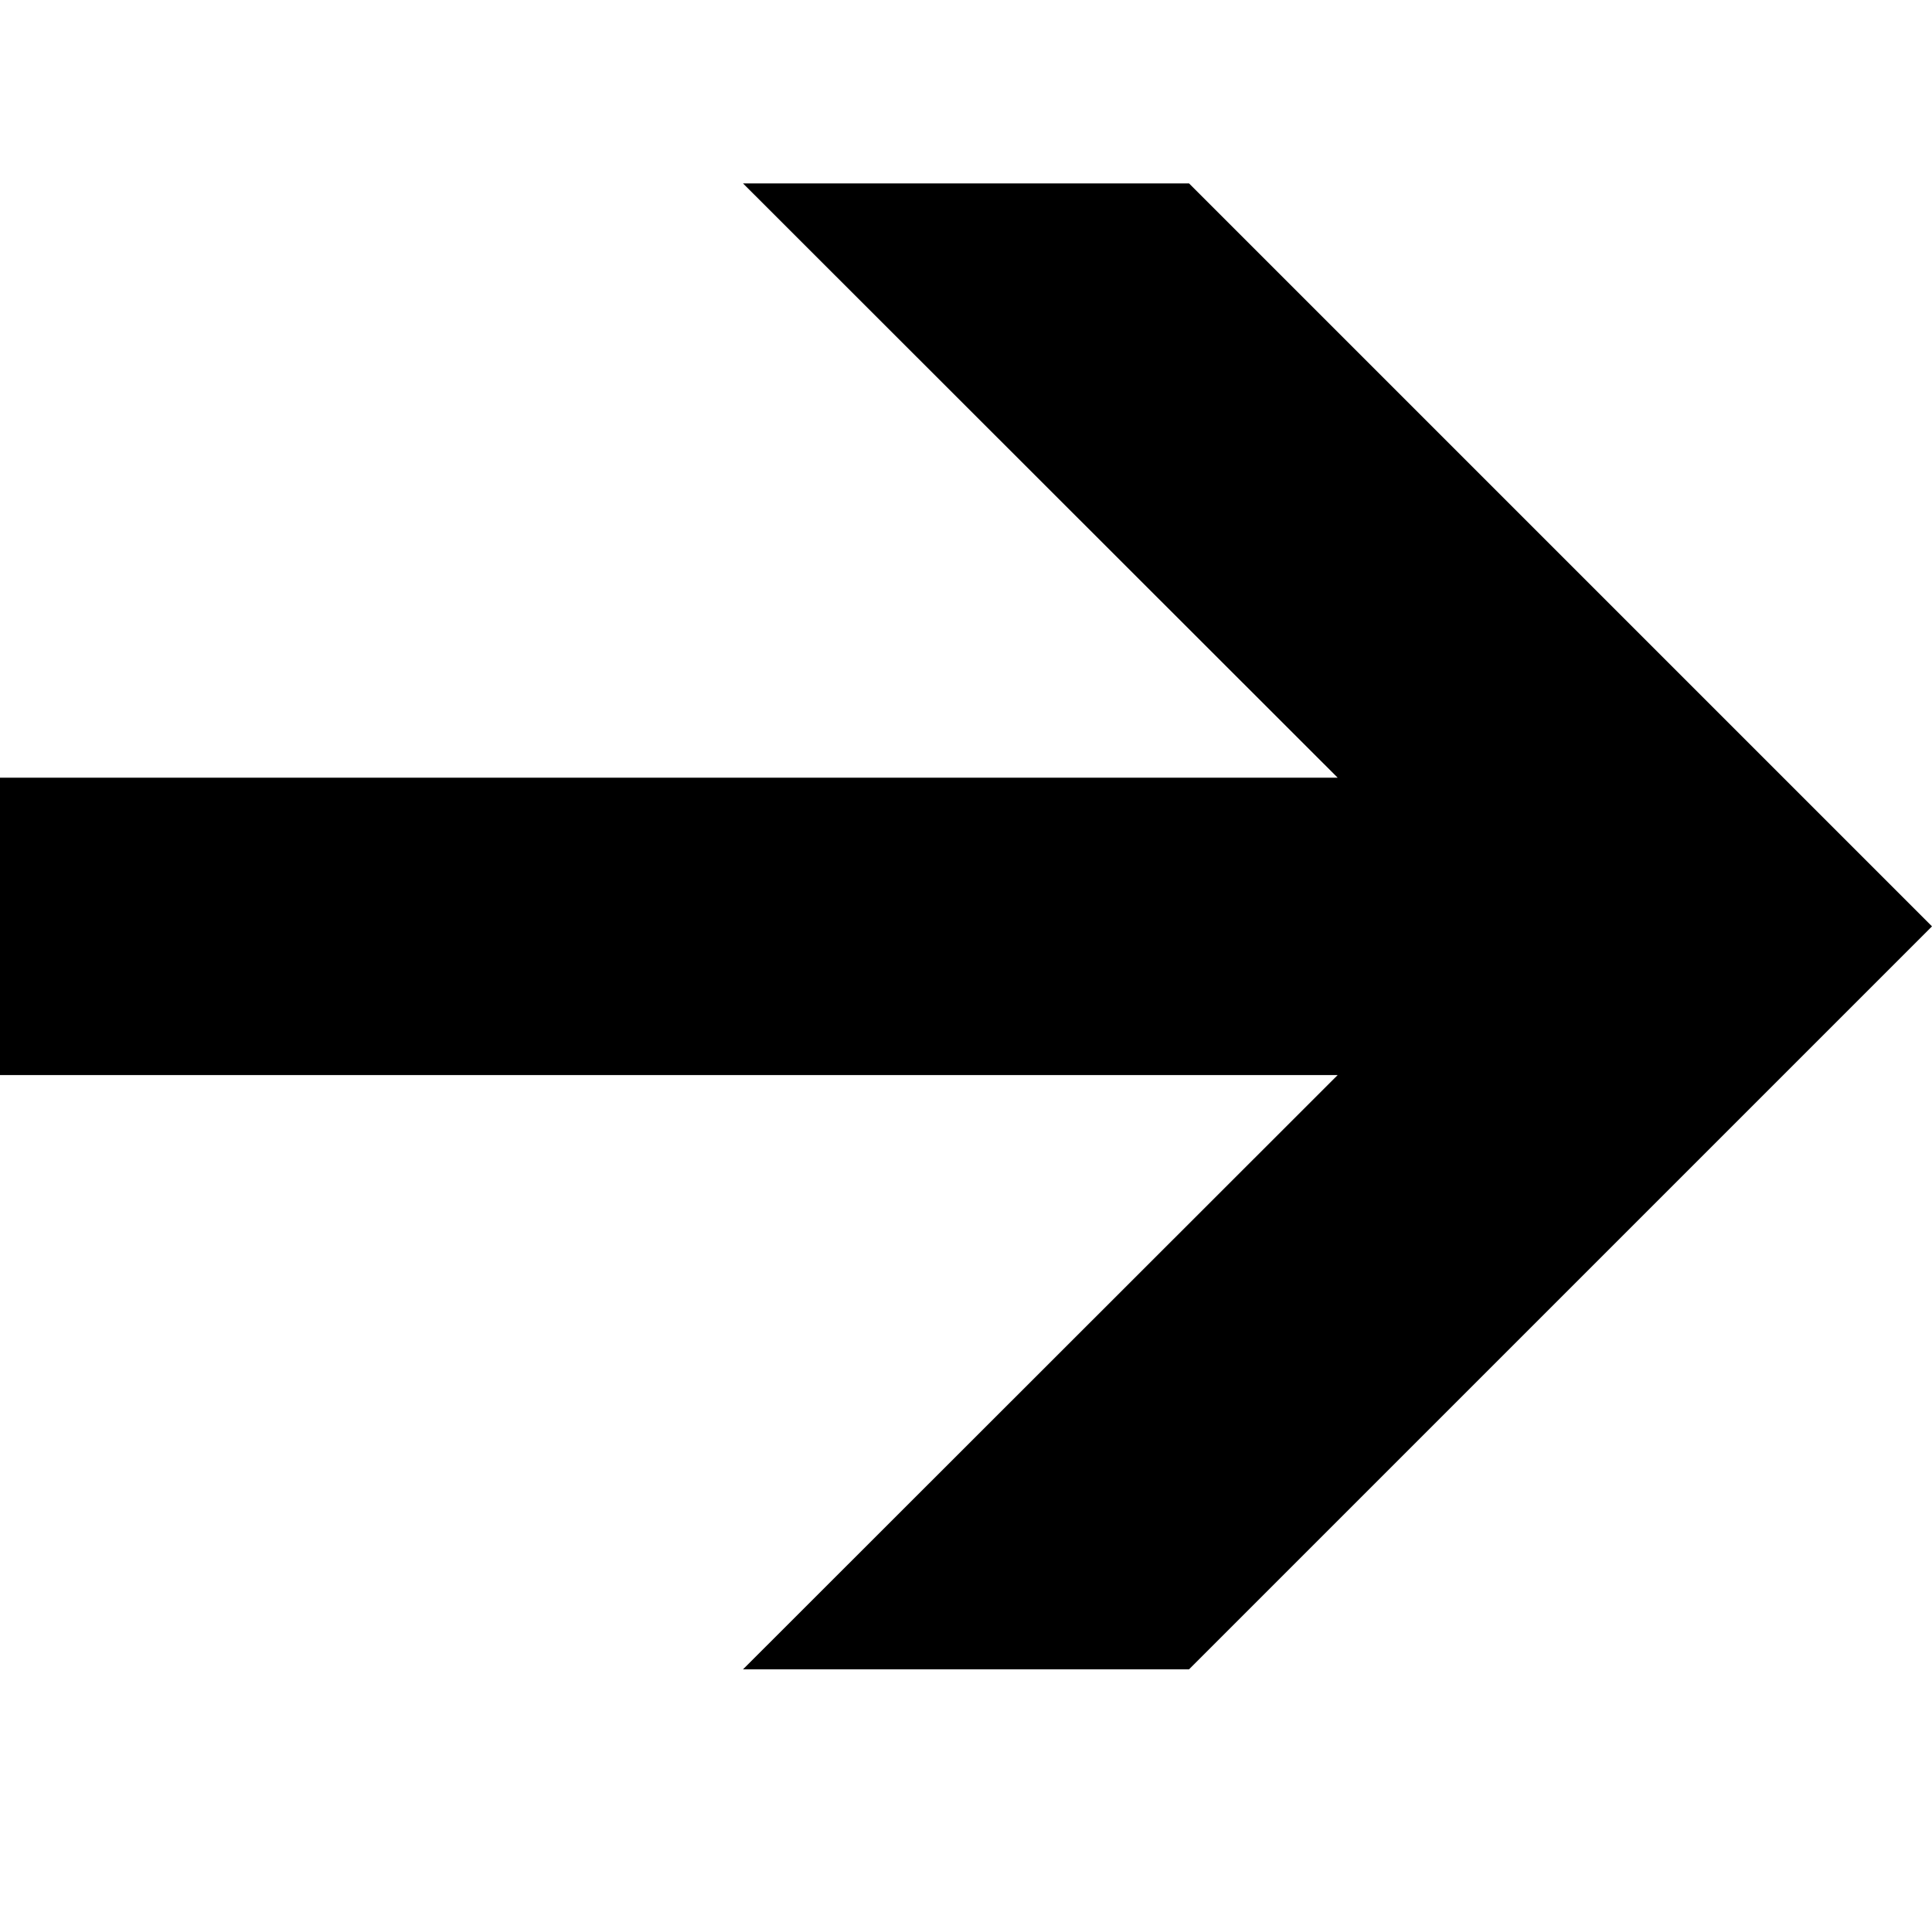
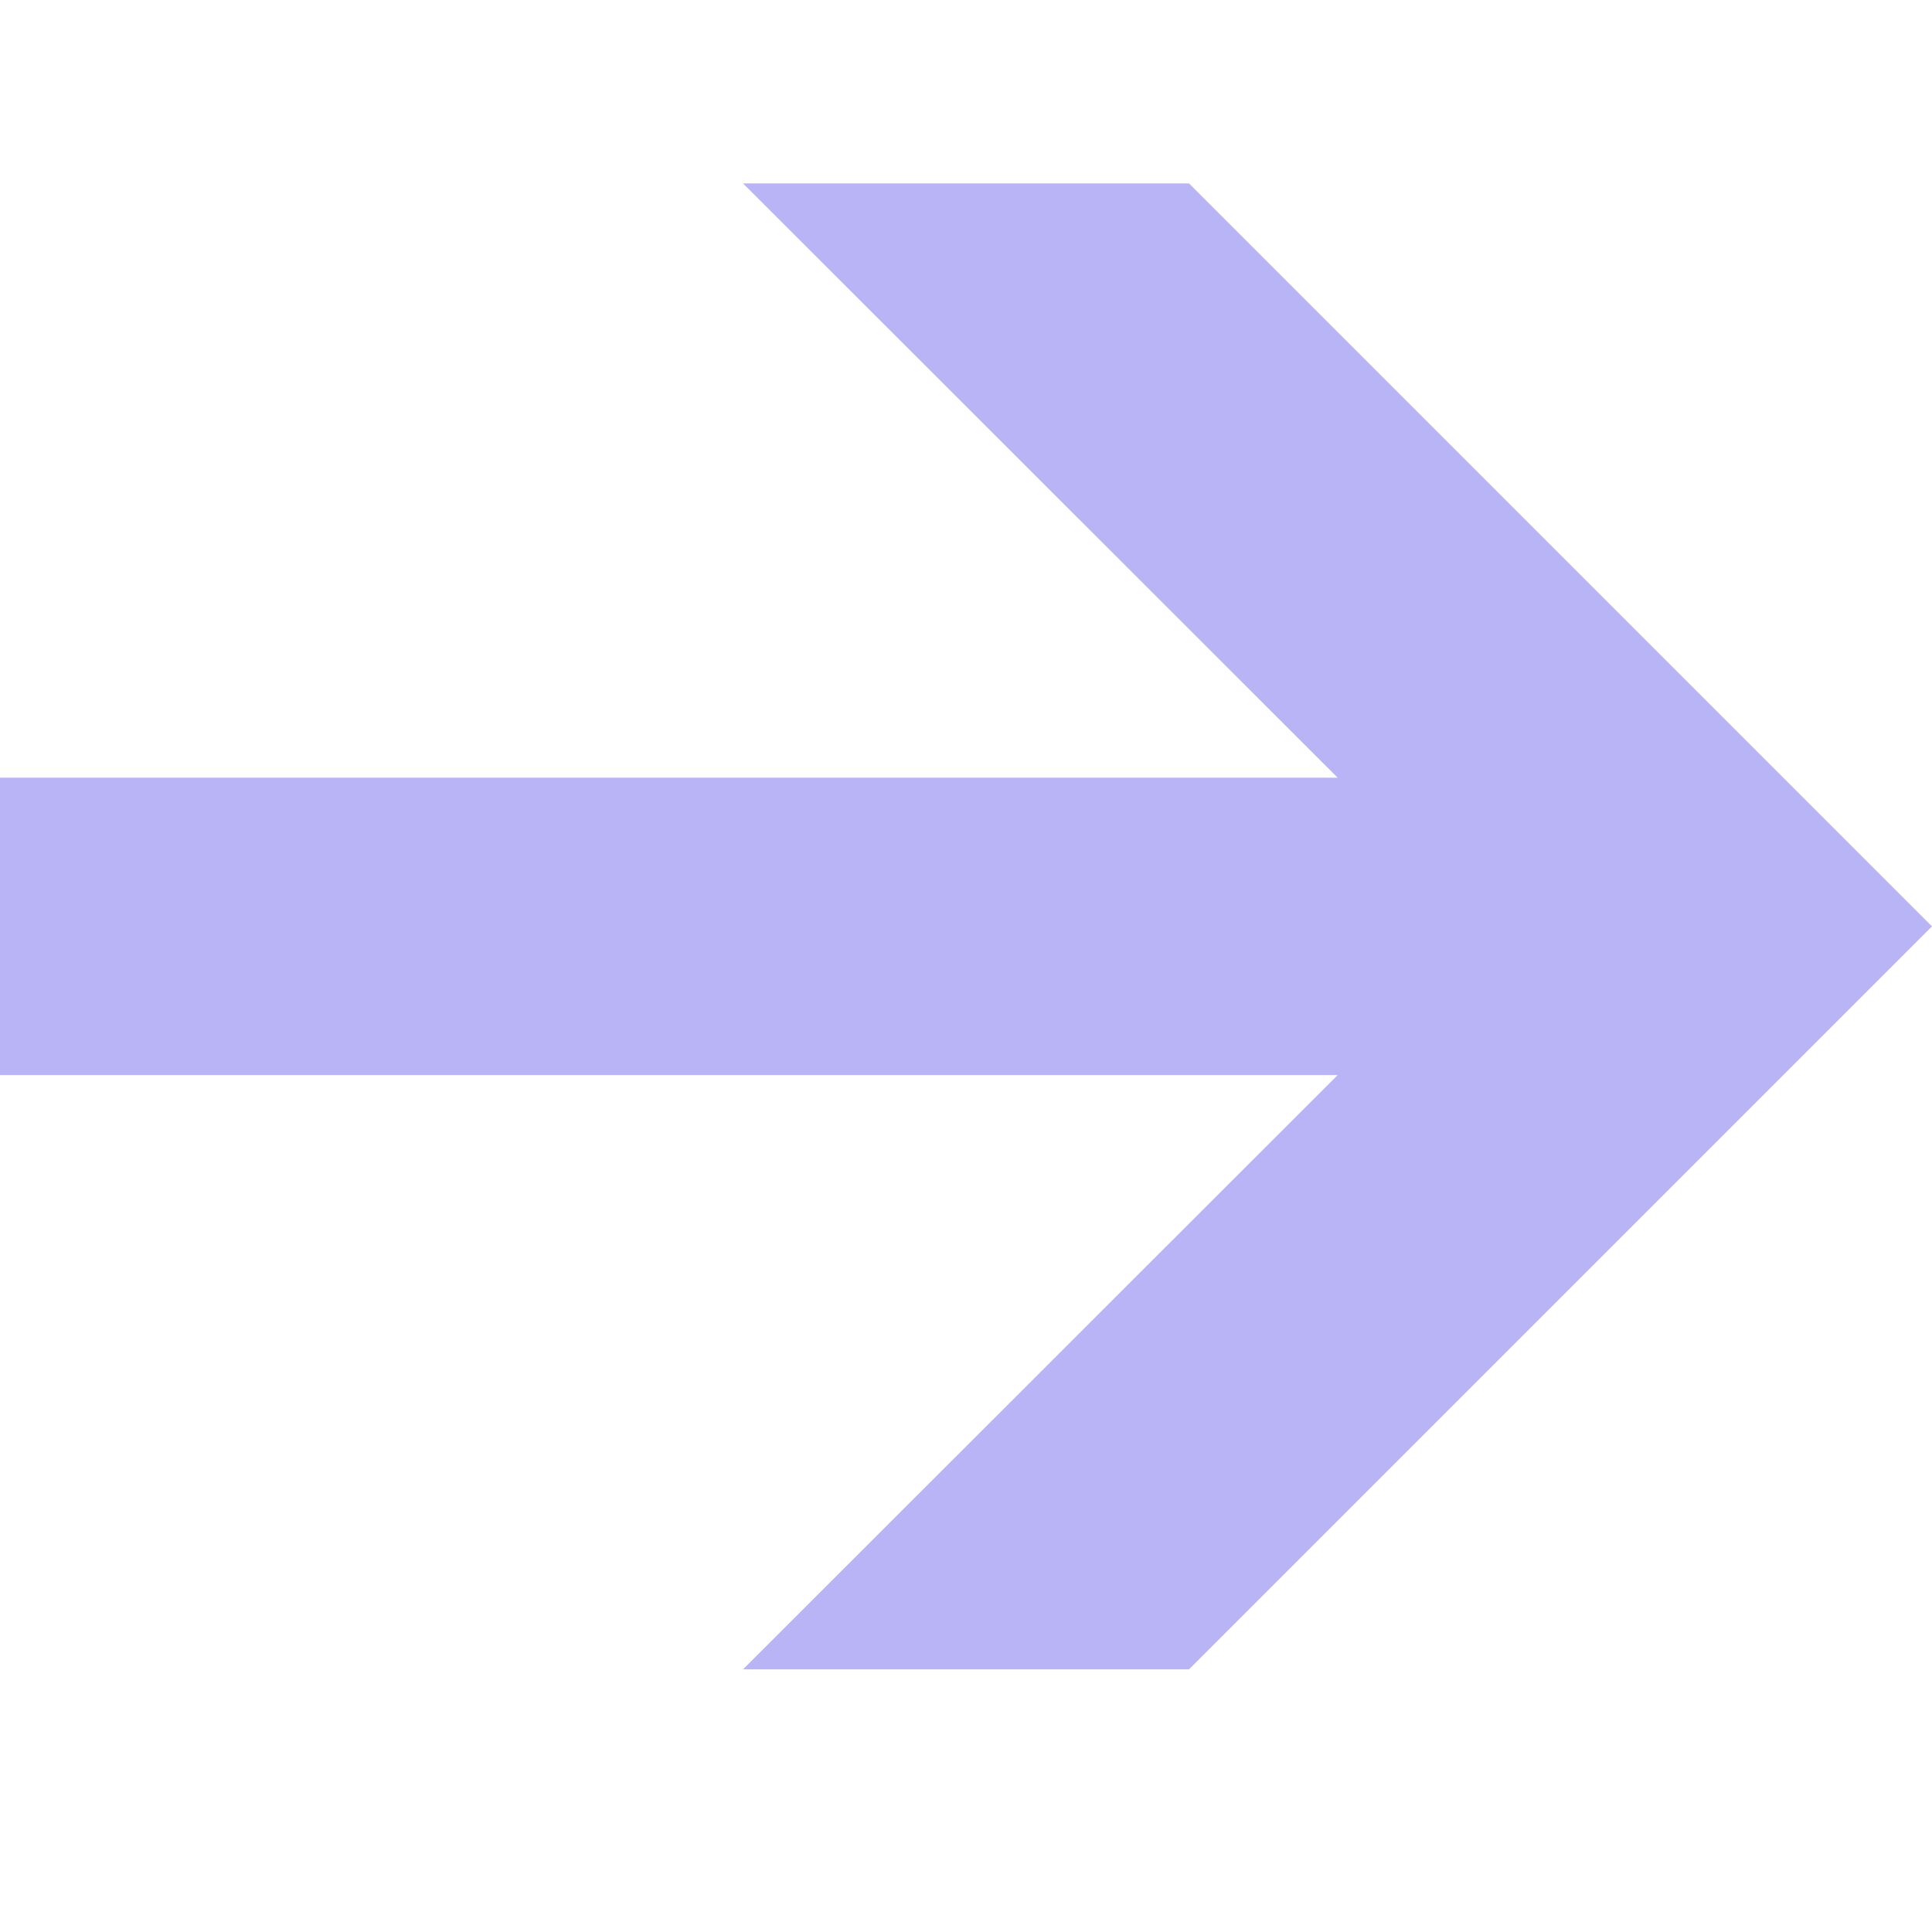
- <svg xmlns="http://www.w3.org/2000/svg" fill="#000000" height="64px" width="64px" version="1.1" id="Layer_1" viewBox="0 0 512 512" enable-background="new 0 0 512 512" xml:space="preserve">
+ <svg xmlns="http://www.w3.org/2000/svg" fill="rgb(185, 180, 245)" height="64px" width="64px" version="1.1" id="Layer_1" viewBox="0 0 512 512" enable-background="new 0 0 512 512" xml:space="preserve">
  <g id="SVGRepo_bgCarrier" stroke-width="0" />
  <g id="SVGRepo_tracerCarrier" stroke-linecap="round" stroke-linejoin="round" />
  <g id="SVGRepo_iconCarrier">
    <polygon points="315.1,48.6 196.9,48.6 354.5,206.1 0,206.1 0,284.9 354.5,284.9 196.9,442.4 315.1,442.4 512,245.5 " />
  </g>
</svg>
